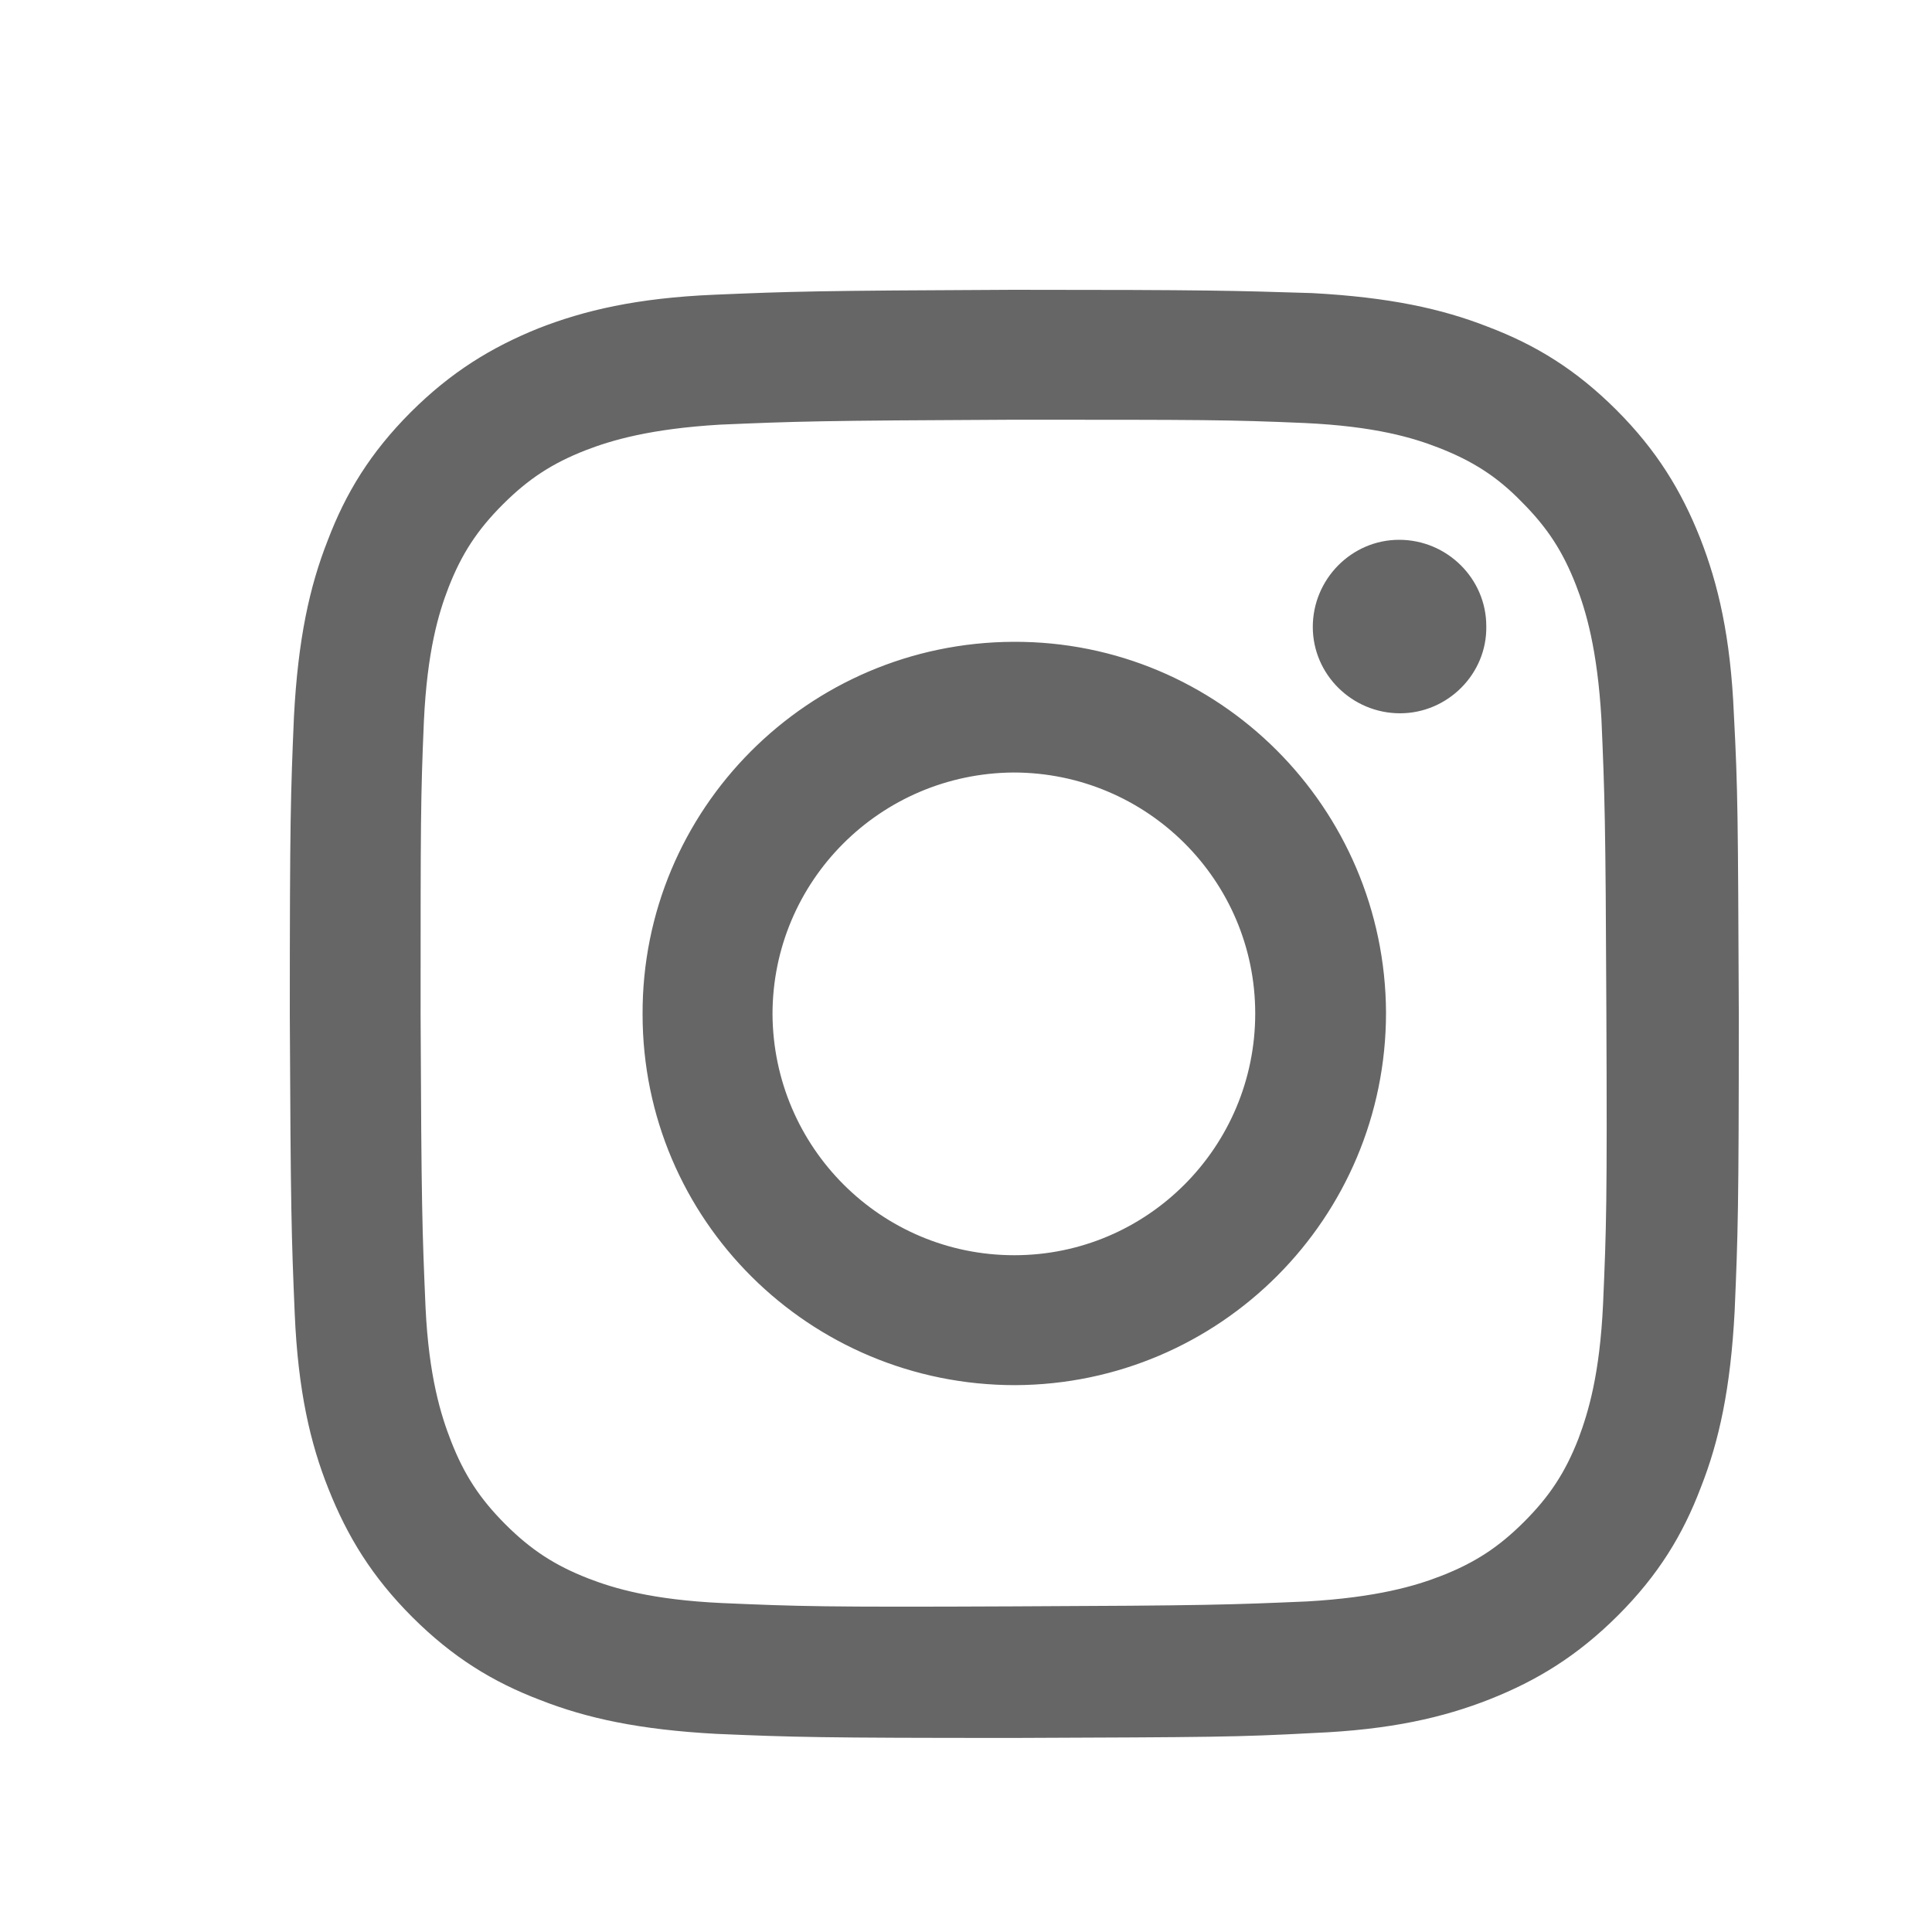
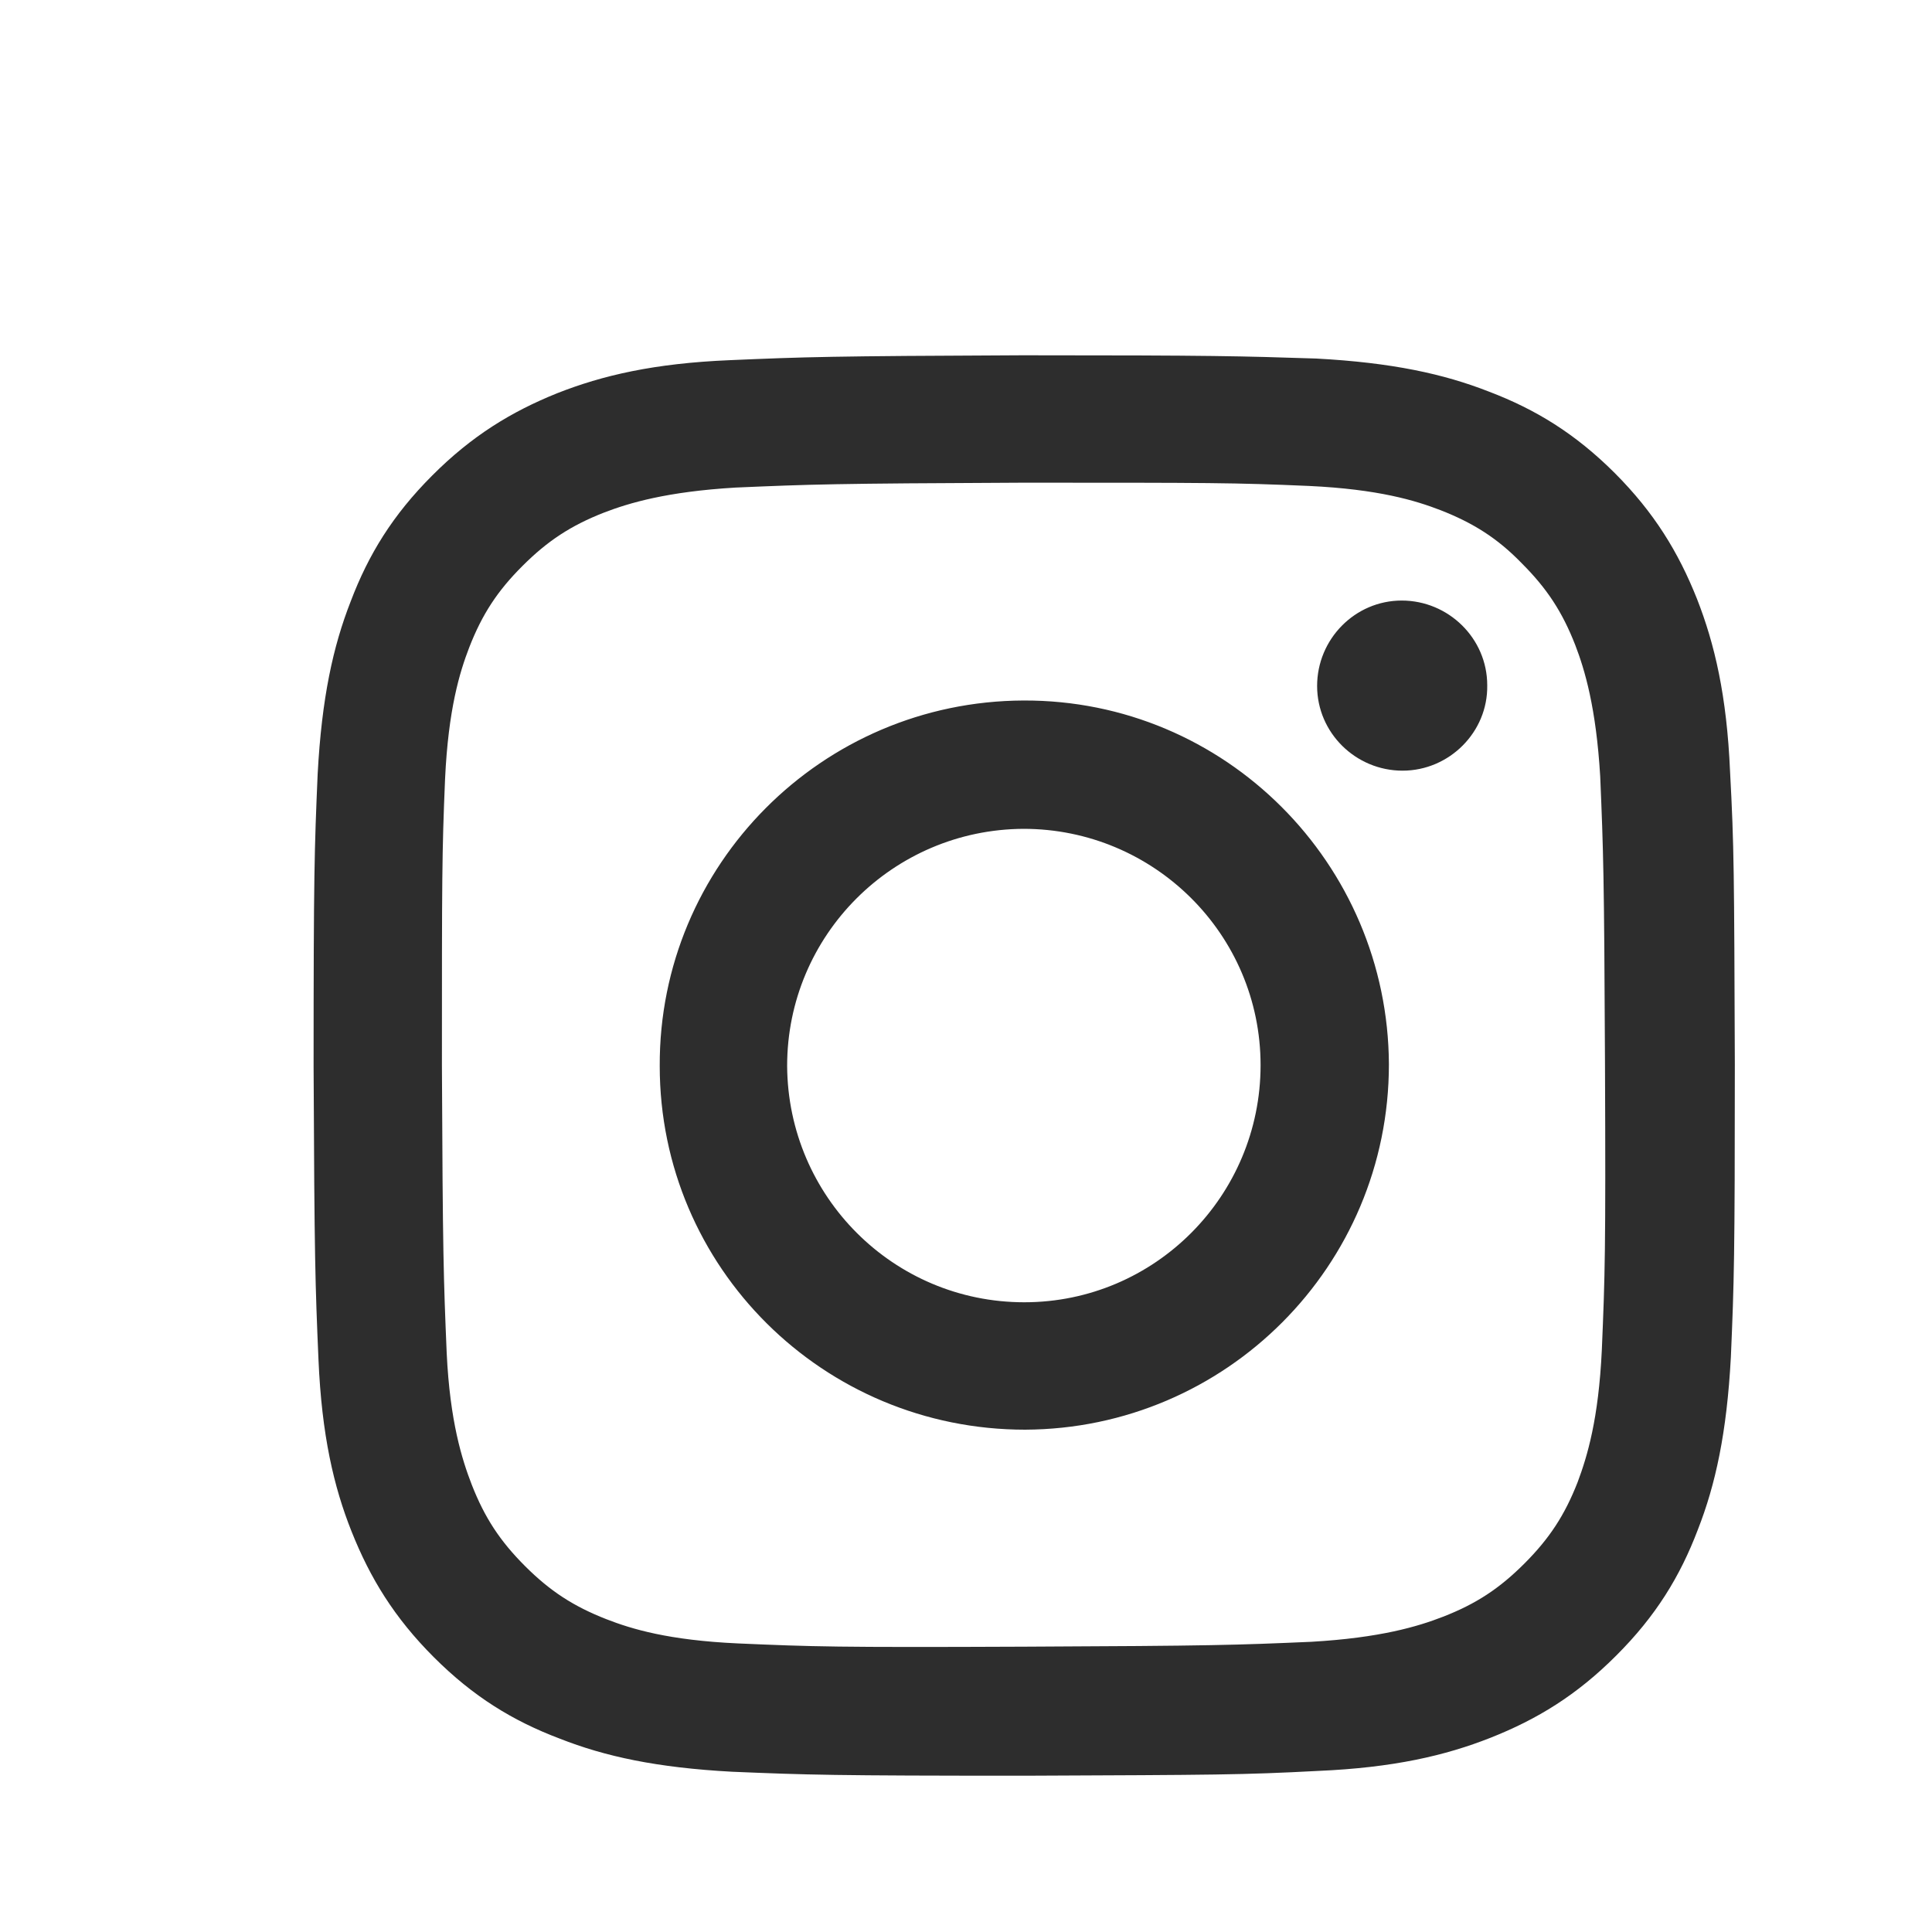
- <svg xmlns="http://www.w3.org/2000/svg" width="20" height="20" viewBox="0 0 20 20" fill="none">
-   <path d="M7.393 3.051C6.593 3.085 6.048 3.213 5.571 3.4C5.086 3.596 4.669 3.851 4.251 4.268C3.834 4.686 3.579 5.103 3.392 5.596C3.204 6.073 3.085 6.618 3.043 7.418C3.009 8.219 3 8.474 3 10.508C3.009 12.543 3.017 12.799 3.051 13.599C3.085 14.399 3.213 14.944 3.4 15.412C3.596 15.906 3.851 16.323 4.268 16.74C4.686 17.157 5.103 17.413 5.596 17.6C6.073 17.787 6.618 17.906 7.418 17.949C8.219 17.983 8.474 17.991 10.508 17.991C12.543 17.983 12.799 17.983 13.599 17.94C14.399 17.906 14.944 17.779 15.421 17.591C15.914 17.396 16.331 17.14 16.749 16.723C17.166 16.306 17.421 15.889 17.608 15.395C17.796 14.918 17.915 14.373 17.957 13.573C17.991 12.773 18 12.518 18 10.483C17.991 8.448 17.991 8.193 17.949 7.393C17.915 6.593 17.787 6.048 17.6 5.571C17.404 5.077 17.149 4.66 16.732 4.243C16.314 3.826 15.897 3.57 15.403 3.383C14.927 3.196 14.382 3.077 13.582 3.034C12.773 3.009 12.518 3 10.483 3C8.448 3.009 8.193 3.017 7.393 3.051ZM7.478 16.595C6.746 16.561 6.354 16.442 6.09 16.34C5.741 16.204 5.494 16.042 5.23 15.778C4.967 15.514 4.805 15.267 4.669 14.918C4.566 14.654 4.439 14.254 4.405 13.531C4.371 12.739 4.362 12.501 4.354 10.5C4.354 8.499 4.354 8.261 4.388 7.469C4.422 6.737 4.541 6.346 4.643 6.082C4.779 5.733 4.941 5.486 5.205 5.222C5.469 4.958 5.716 4.796 6.065 4.66C6.329 4.558 6.729 4.439 7.452 4.396C8.244 4.362 8.482 4.354 10.475 4.345C12.475 4.345 12.713 4.345 13.505 4.379C14.237 4.413 14.629 4.532 14.893 4.635C15.242 4.771 15.497 4.932 15.753 5.196C16.017 5.46 16.178 5.707 16.314 6.056C16.417 6.32 16.536 6.72 16.578 7.444C16.612 8.236 16.621 8.474 16.629 10.466C16.638 12.466 16.629 12.705 16.595 13.497C16.561 14.229 16.442 14.62 16.34 14.893C16.204 15.242 16.042 15.489 15.778 15.753C15.514 16.017 15.267 16.178 14.918 16.314C14.654 16.417 14.254 16.536 13.531 16.578C12.739 16.612 12.501 16.621 10.5 16.629C8.508 16.638 8.27 16.629 7.478 16.595ZM13.59 6.49C13.59 6.984 13.999 7.384 14.493 7.384C14.986 7.384 15.395 6.976 15.386 6.482C15.386 5.988 14.978 5.588 14.484 5.588C13.99 5.588 13.59 5.997 13.59 6.49ZM6.652 10.5C6.652 12.628 8.38 14.339 10.508 14.339C12.628 14.331 14.348 12.611 14.348 10.483C14.339 8.363 12.62 6.635 10.492 6.644C8.363 6.652 6.644 8.38 6.652 10.5ZM7.997 10.5C7.997 9.121 9.112 8.006 10.492 7.997C11.871 7.997 12.994 9.112 12.994 10.492C12.994 11.871 11.879 12.994 10.5 12.994C9.121 12.994 8.006 11.879 7.997 10.5Z" fill="#666666" />
+ <svg xmlns="http://www.w3.org/2000/svg" width="19" height="19" viewBox="0 0 19 19" fill="none">
+   <path d="M7.178 3.542C6.432 3.573 5.924 3.692 5.48 3.867C5.028 4.049 4.639 4.287 4.251 4.676C3.862 5.065 3.624 5.453 3.449 5.914C3.275 6.358 3.164 6.865 3.124 7.611C3.092 8.357 3.084 8.595 3.084 10.491C3.092 12.386 3.1 12.624 3.132 13.37C3.164 14.116 3.283 14.623 3.457 15.06C3.64 15.52 3.878 15.909 4.266 16.297C4.655 16.686 5.044 16.924 5.504 17.098C5.948 17.273 6.456 17.384 7.201 17.424C7.947 17.455 8.185 17.463 10.081 17.463C11.977 17.455 12.215 17.455 12.96 17.416C13.706 17.384 14.214 17.265 14.658 17.09C15.118 16.908 15.507 16.67 15.895 16.281C16.284 15.893 16.522 15.504 16.697 15.044C16.871 14.6 16.982 14.092 17.022 13.346C17.054 12.601 17.061 12.363 17.061 10.467C17.054 8.571 17.054 8.333 17.014 7.587C16.982 6.842 16.863 6.334 16.689 5.89C16.506 5.43 16.268 5.041 15.88 4.652C15.491 4.264 15.102 4.026 14.642 3.851C14.198 3.677 13.69 3.566 12.944 3.526C12.191 3.502 11.953 3.494 10.057 3.494C8.161 3.502 7.923 3.51 7.178 3.542ZM7.257 16.162C6.575 16.131 6.21 16.02 5.964 15.924C5.639 15.797 5.409 15.647 5.163 15.401C4.917 15.155 4.766 14.925 4.639 14.6C4.544 14.354 4.425 13.981 4.393 13.307C4.362 12.569 4.354 12.347 4.346 10.483C4.346 8.619 4.346 8.396 4.377 7.659C4.409 6.976 4.52 6.612 4.615 6.366C4.742 6.04 4.893 5.81 5.139 5.565C5.385 5.319 5.615 5.168 5.94 5.041C6.186 4.946 6.559 4.835 7.233 4.795C7.971 4.763 8.193 4.755 10.049 4.747C11.913 4.747 12.135 4.747 12.873 4.779C13.555 4.811 13.92 4.922 14.166 5.017C14.491 5.144 14.729 5.295 14.967 5.541C15.213 5.787 15.364 6.017 15.491 6.342C15.586 6.588 15.697 6.961 15.737 7.635C15.768 8.373 15.776 8.595 15.784 10.451C15.792 12.315 15.784 12.537 15.753 13.275C15.721 13.957 15.61 14.322 15.515 14.576C15.388 14.901 15.237 15.131 14.991 15.377C14.745 15.623 14.515 15.774 14.19 15.9C13.944 15.996 13.571 16.107 12.897 16.146C12.159 16.178 11.937 16.186 10.073 16.194C8.217 16.202 7.995 16.194 7.257 16.162ZM12.953 6.746C12.953 7.207 13.333 7.579 13.793 7.579C14.253 7.579 14.634 7.199 14.626 6.739C14.626 6.278 14.245 5.906 13.785 5.906C13.325 5.906 12.953 6.286 12.953 6.746ZM6.488 10.483C6.488 12.466 8.098 14.06 10.081 14.06C12.056 14.052 13.659 12.45 13.659 10.467C13.65 8.492 12.048 6.881 10.065 6.889C8.082 6.897 6.48 8.507 6.488 10.483ZM7.741 10.483C7.741 9.198 8.78 8.158 10.065 8.151C11.35 8.151 12.397 9.19 12.397 10.475C12.397 11.76 11.358 12.807 10.073 12.807C8.788 12.807 7.749 11.768 7.741 10.483Z" fill="#2D2D2D" />
</svg>
